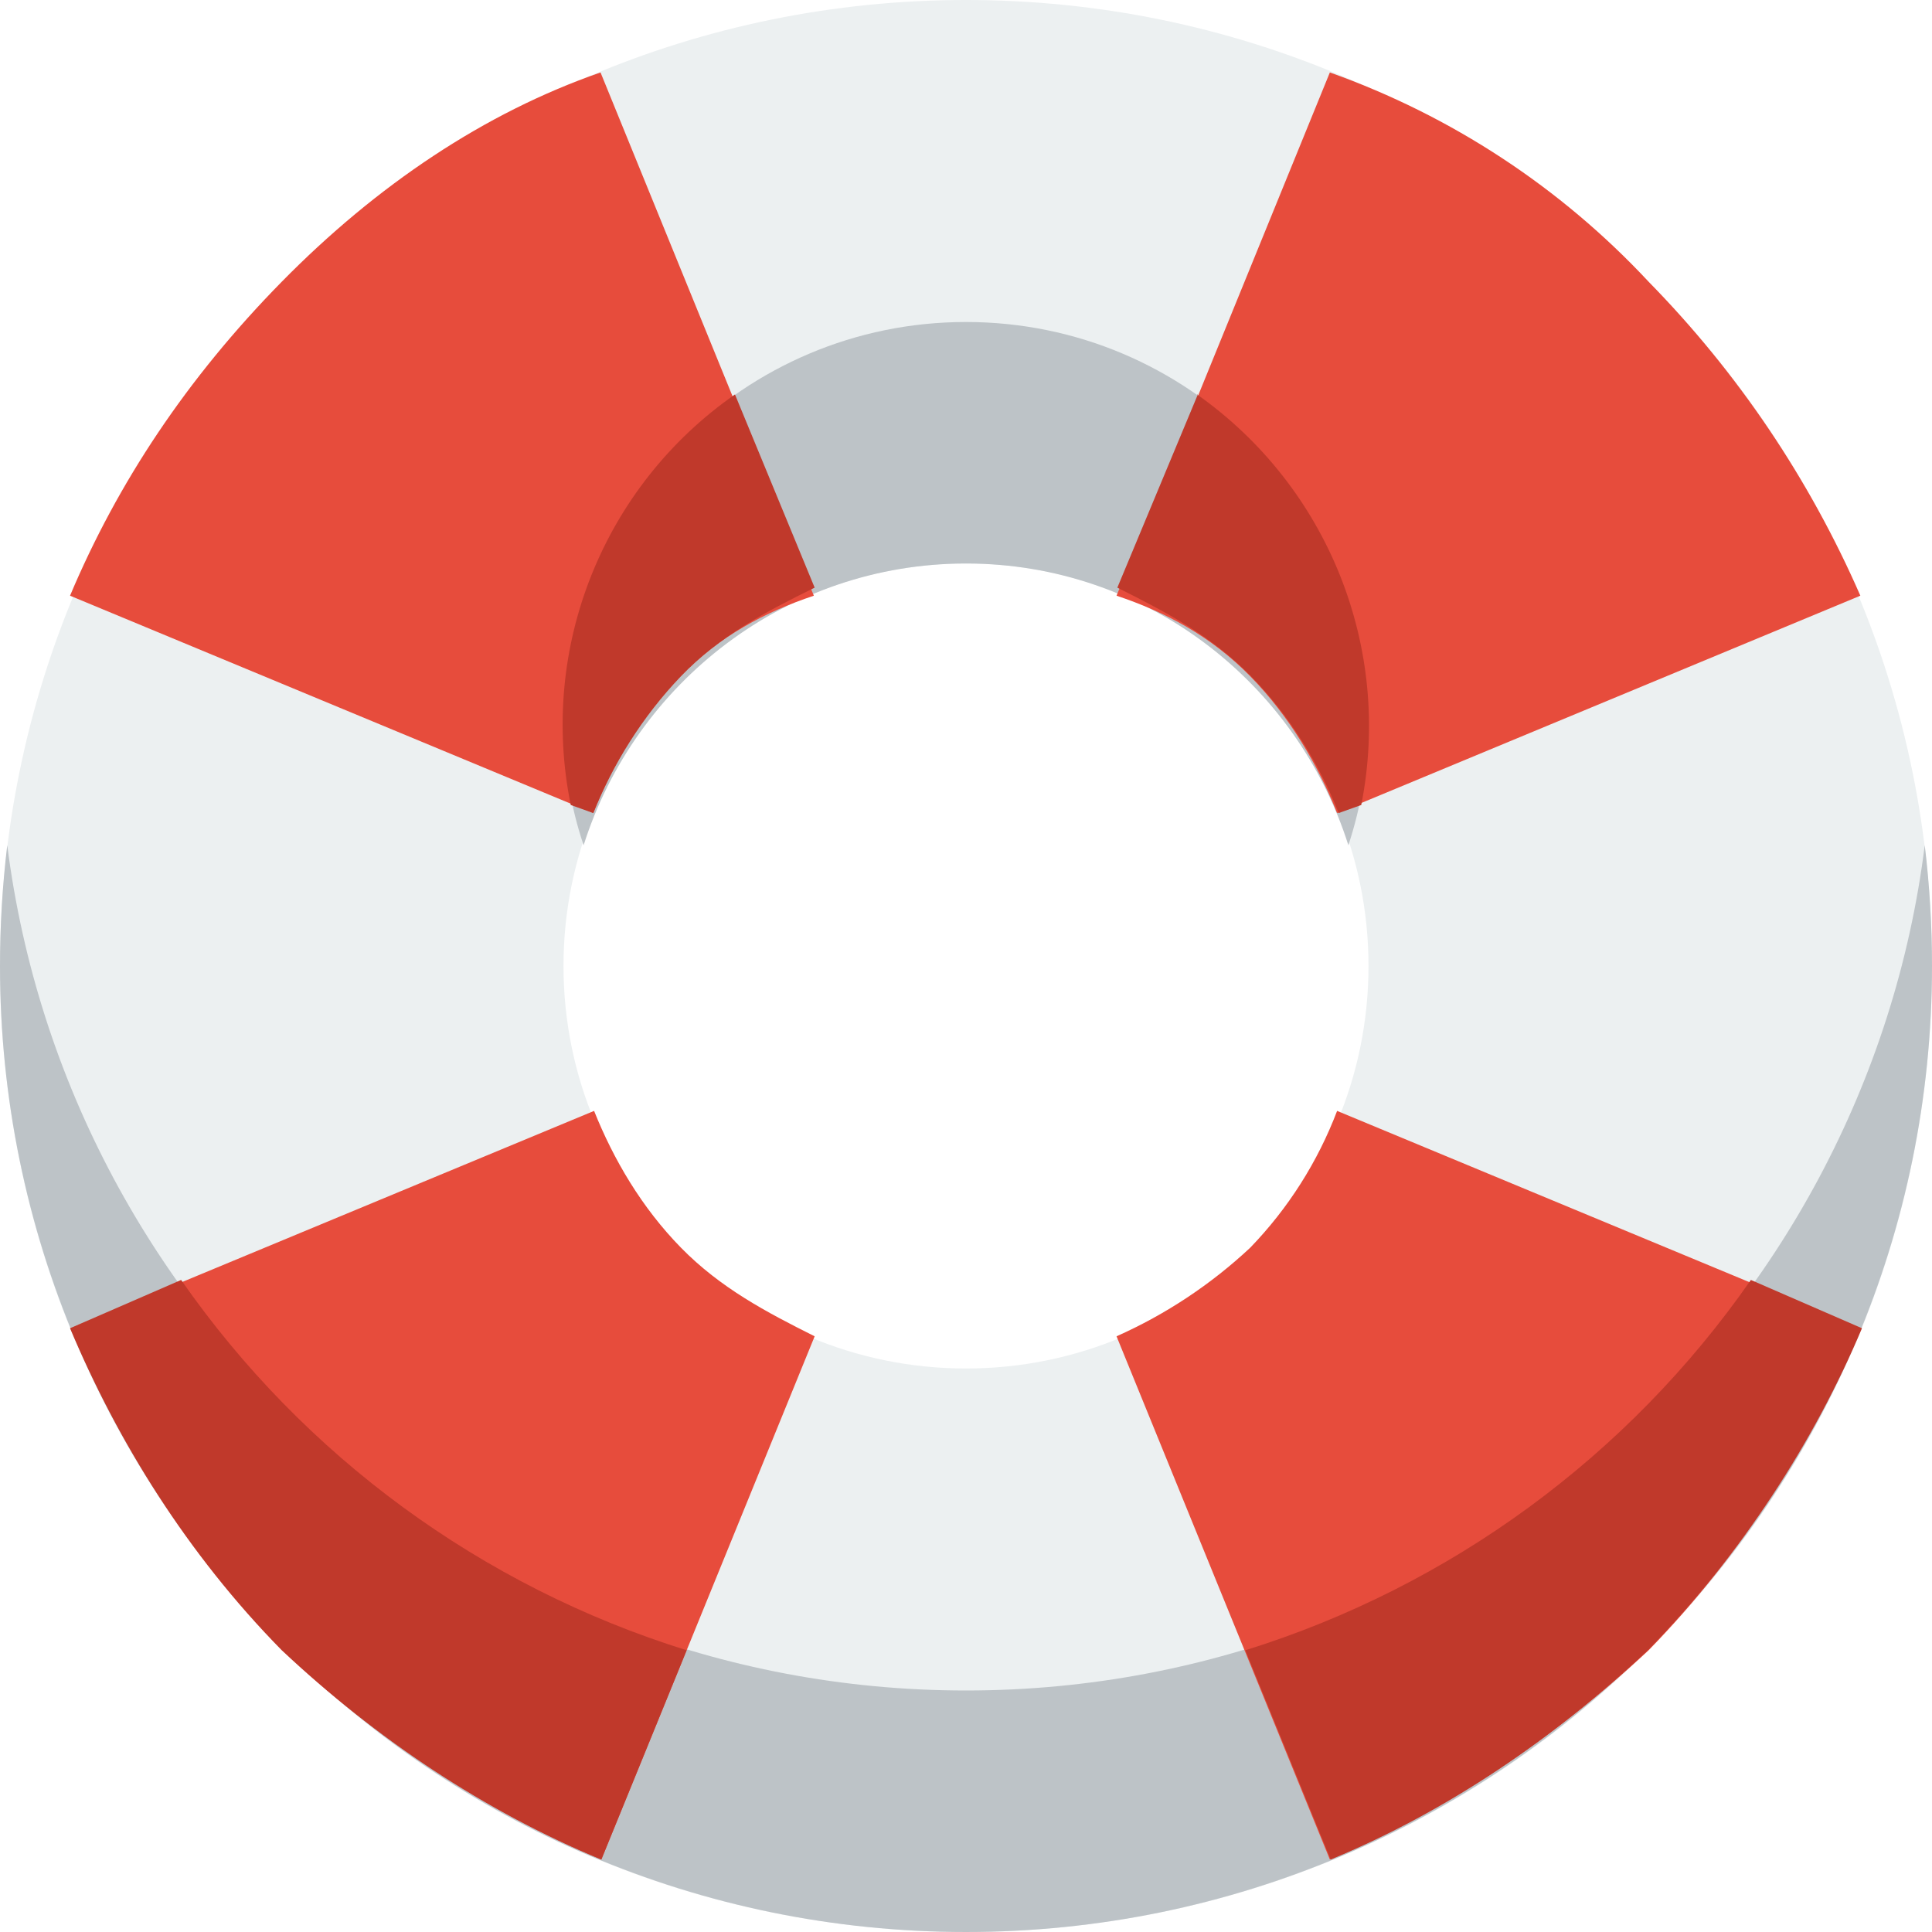
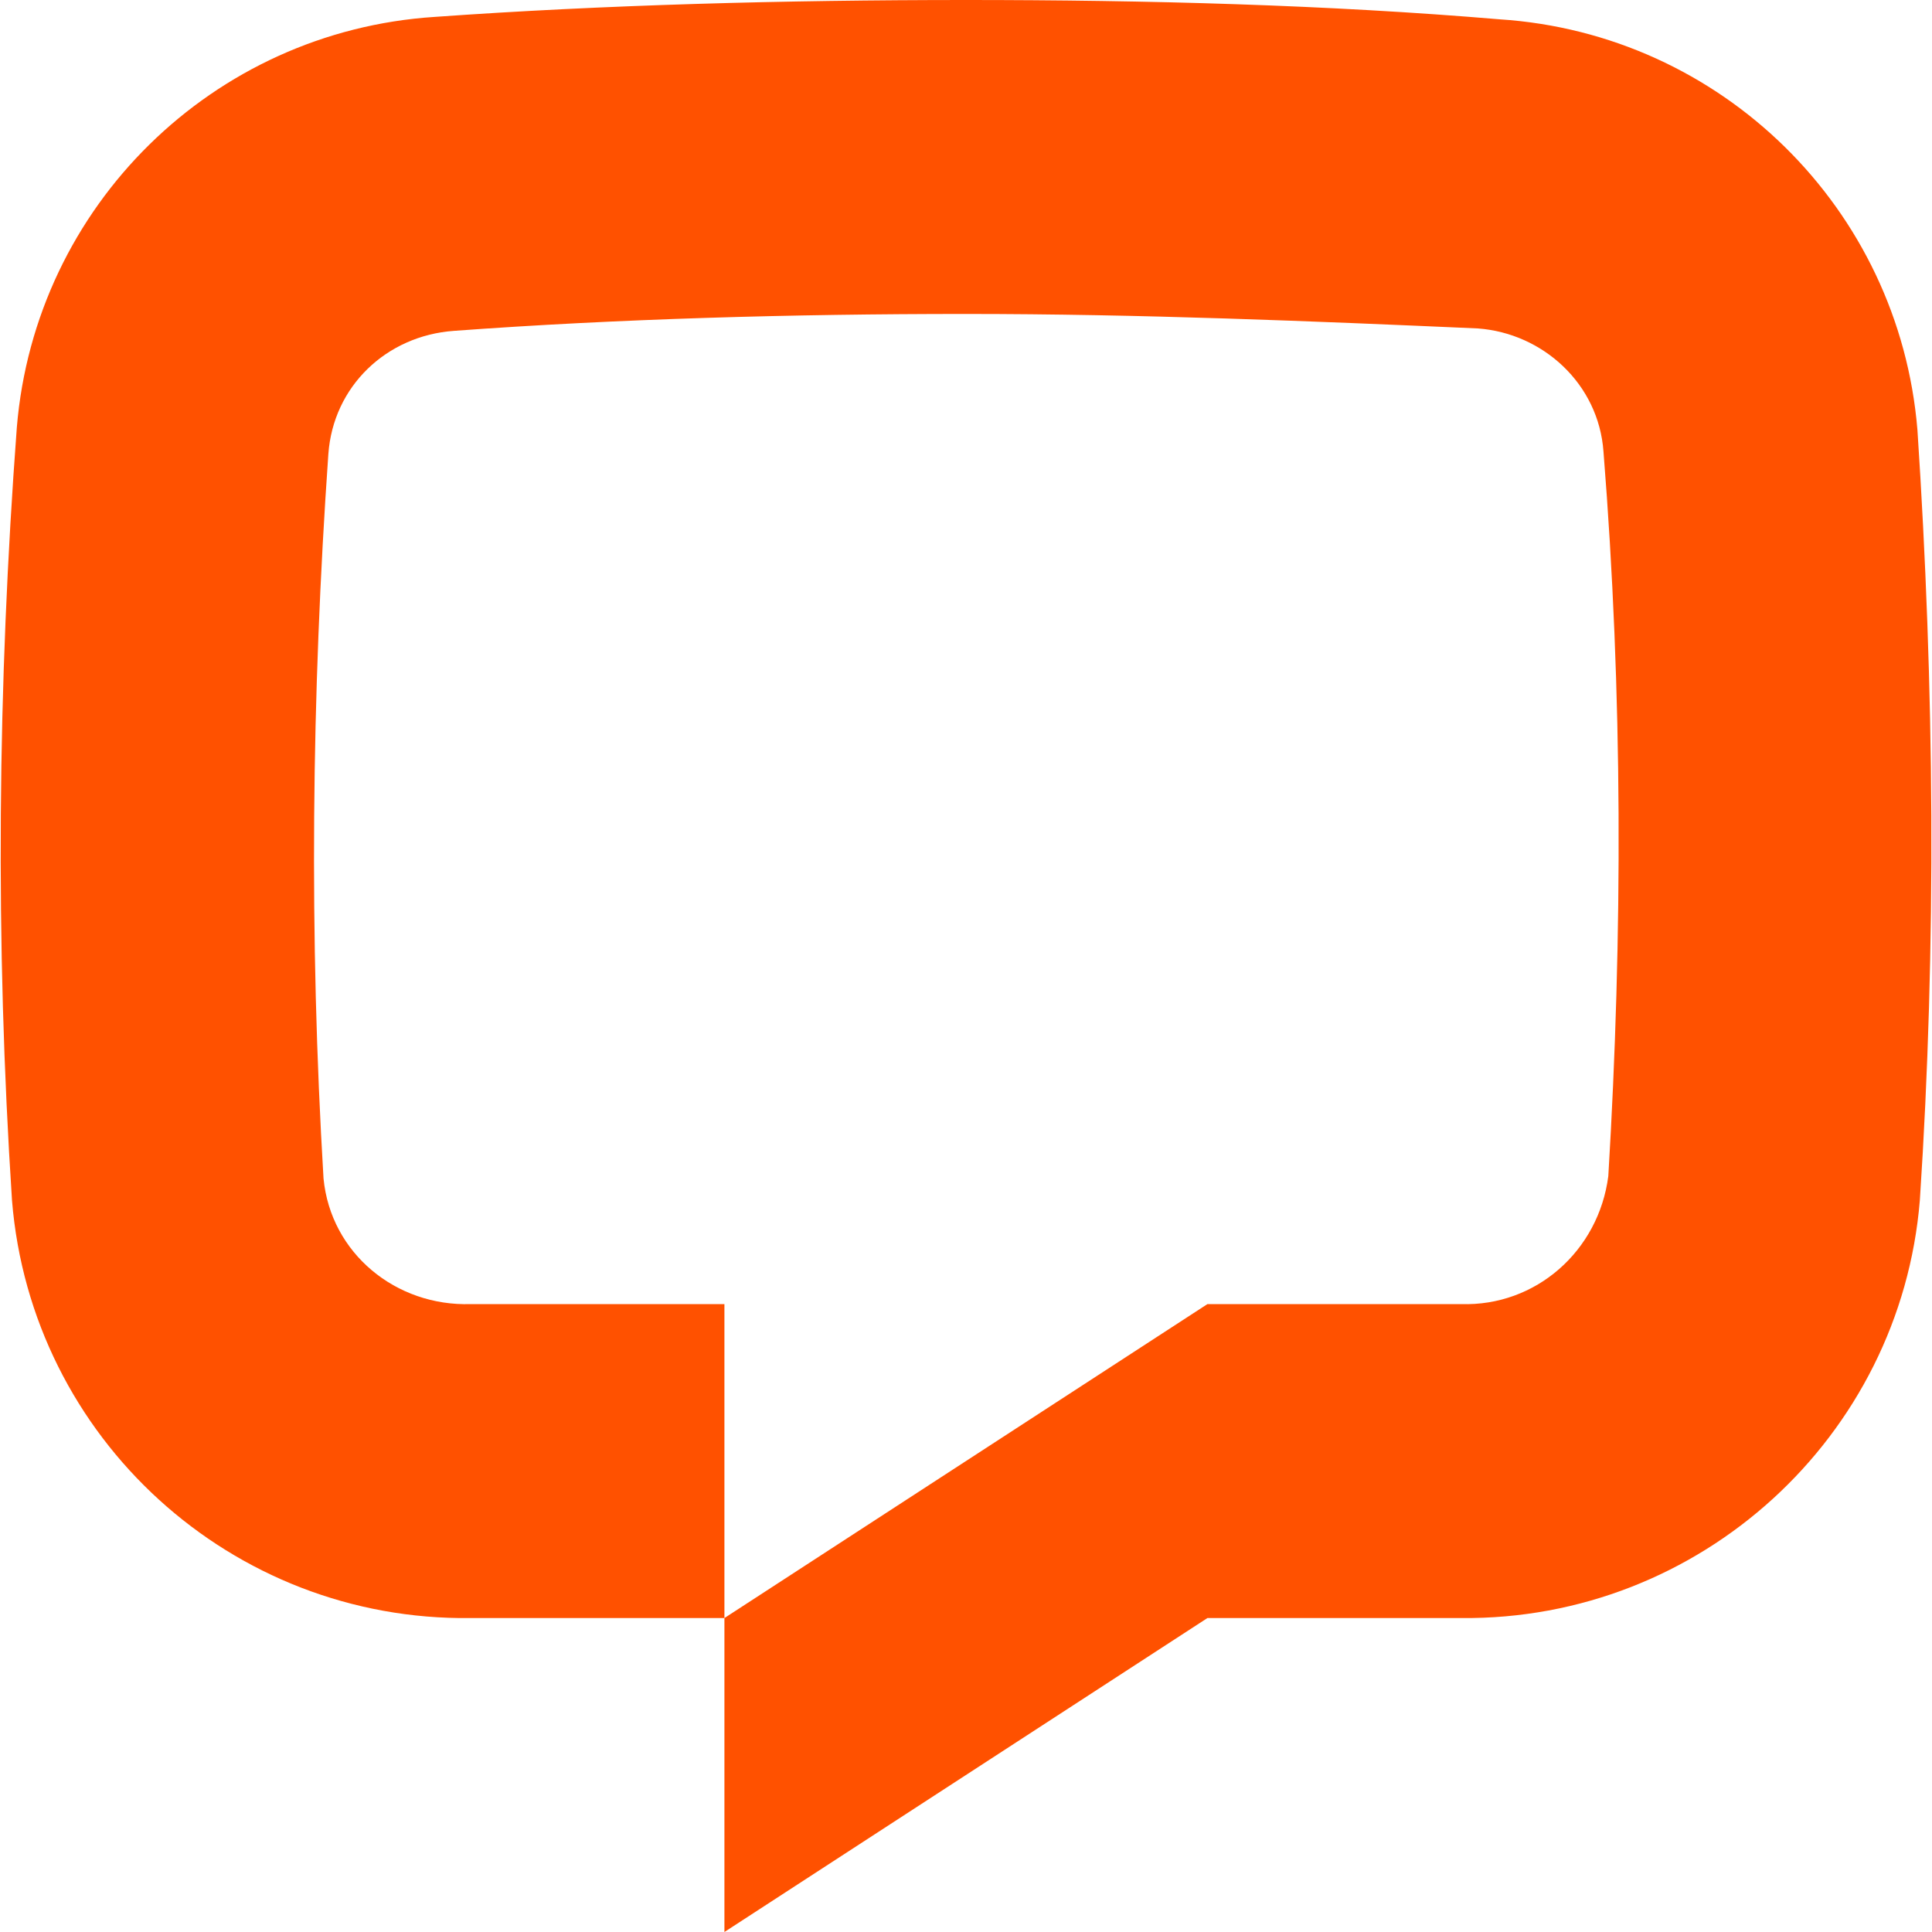
- <svg xmlns="http://www.w3.org/2000/svg" width="800px" height="800px" viewBox="0 0 24 24" version="1.1">
-   <g transform="translate(0 -1028.4)">
-     <g>
-       <path d="M12 1028.4a12 12 0 1 0 0 24 12 12 0 0 0 0 -24m0 7a5 5 0 1 1 0 10 5 5 0 0 1 0 -10" fill="#ecf0f1" />
-       <path d="M0.09 1038.9q-0.09 0.75 -0.09 1.5c0 6.6 5.37 12 12 12s12 -5.4 12 -12q0 -0.75 -0.09 -1.5c-0.74 5.9 -5.79 10.5 -11.91 10.5s-11.16 -4.6 -11.91 -10.5" fill="#bdc3c7" />
-       <path d="M12 1032.4a5 5 0 0 0 -5 5q0.01 0.79 0.25 1.5c0.64 -2.02 2.52 -3.5 4.75 -3.5s4.11 1.48 4.75 3.5a5 5 0 0 0 0.25 -1.5 5 5 0 0 0 -5 -5" fill="#bdc3c7" />
-       <path d="M20.48 1031.9a10 10 0 0 0 -3.96 -2.6l-2.65 6.5c0.6 0.2 1.17 0.5 1.66 1s0.84 1.1 1.08 1.7l6.5 -2.7a13 13 0 0 0 -2.63 -3.9m-13.02 -2.6c-1.44 0.5 -2.78 1.4 -3.96 2.6s-2.04 2.5 -2.63 3.9l6.5 2.7c0.24 -0.6 0.59 -1.2 1.08 -1.7s1.06 -0.8 1.66 -1zm15.65 15.6 -6.5 -2.7a5 5 0 0 1 -1.08 1.7 6 6 0 0 1 -1.66 1.1l2.65 6.5c1.44 -0.6 2.78 -1.5 3.96 -2.6 1.17 -1.2 2.04 -2.6 2.63 -4m-15.73 -2.7 -6.5 2.7c0.58 1.4 1.46 2.8 2.63 4 1.17 1.1 2.51 2 3.96 2.6l2.65 -6.5c-0.6 -0.3 -1.17 -0.6 -1.66 -1.1s-0.84 -1.1 -1.08 -1.7" fill="#e74c3c" />
-       <path d="m2.25 1044.3 -1.38 0.6c0.59 1.4 1.45 2.8 2.63 4 1.17 1.1 2.52 2 3.97 2.6l1.06 -2.6a12 12 0 0 1 -6.28 -4.6m19.5 0a12 12 0 0 1 -6.28 4.6l1.06 2.6c1.45 -0.6 2.77 -1.5 3.94 -2.6 1.17 -1.2 2.07 -2.6 2.66 -4z" fill="#c0392b" />
-       <path d="M9.13 1033.3a5 5 0 0 0 -2.04 5.1l0.28 0.1c0.24 -0.6 0.61 -1.2 1.09 -1.7s1.05 -0.8 1.66 -1.1zm5.75 0 -1 2.4c0.6 0.3 1.17 0.6 1.66 1.1s0.85 1.1 1.09 1.7l0.28 -0.1a5.04 5.04 0 0 0 -2.04 -5.1" fill="#c0392b" />
-     </g>
-   </g>
+ <svg xmlns="http://www.w3.org/2000/svg" fill="#FF5100" role="img" viewBox="0 0 24 24">
+   <path d="M23.849 14.91c-.24 2.94-2.73 5.22-5.7 5.19h-3.15l-6 3.9v-3.9l6-3.9h3.15c.93.03 1.71-.66 1.83-1.59.18-3 .18-6-.06-9-.06-.84-.75-1.47-1.56-1.53-2.04-.09-4.2-.18-6.36-.18s-4.32.06-6.36.21c-.84.06-1.5.69-1.56 1.53-.21 3-.24 6-.06 9 .09.93.9 1.59 1.83 1.56h3.15v3.9h-3.15a5.644 5.644 0 01-5.7-5.19c-.21-3.21-.18-6.39.06-9.6a5.57 5.57 0 015.19-5.1c2.1-.15 4.35-.21 6.6-.21s4.5.06 6.63.24a5.57 5.57 0 015.19 5.1c.21 3.18.24 6.39.03 9.57z" />
</svg>
